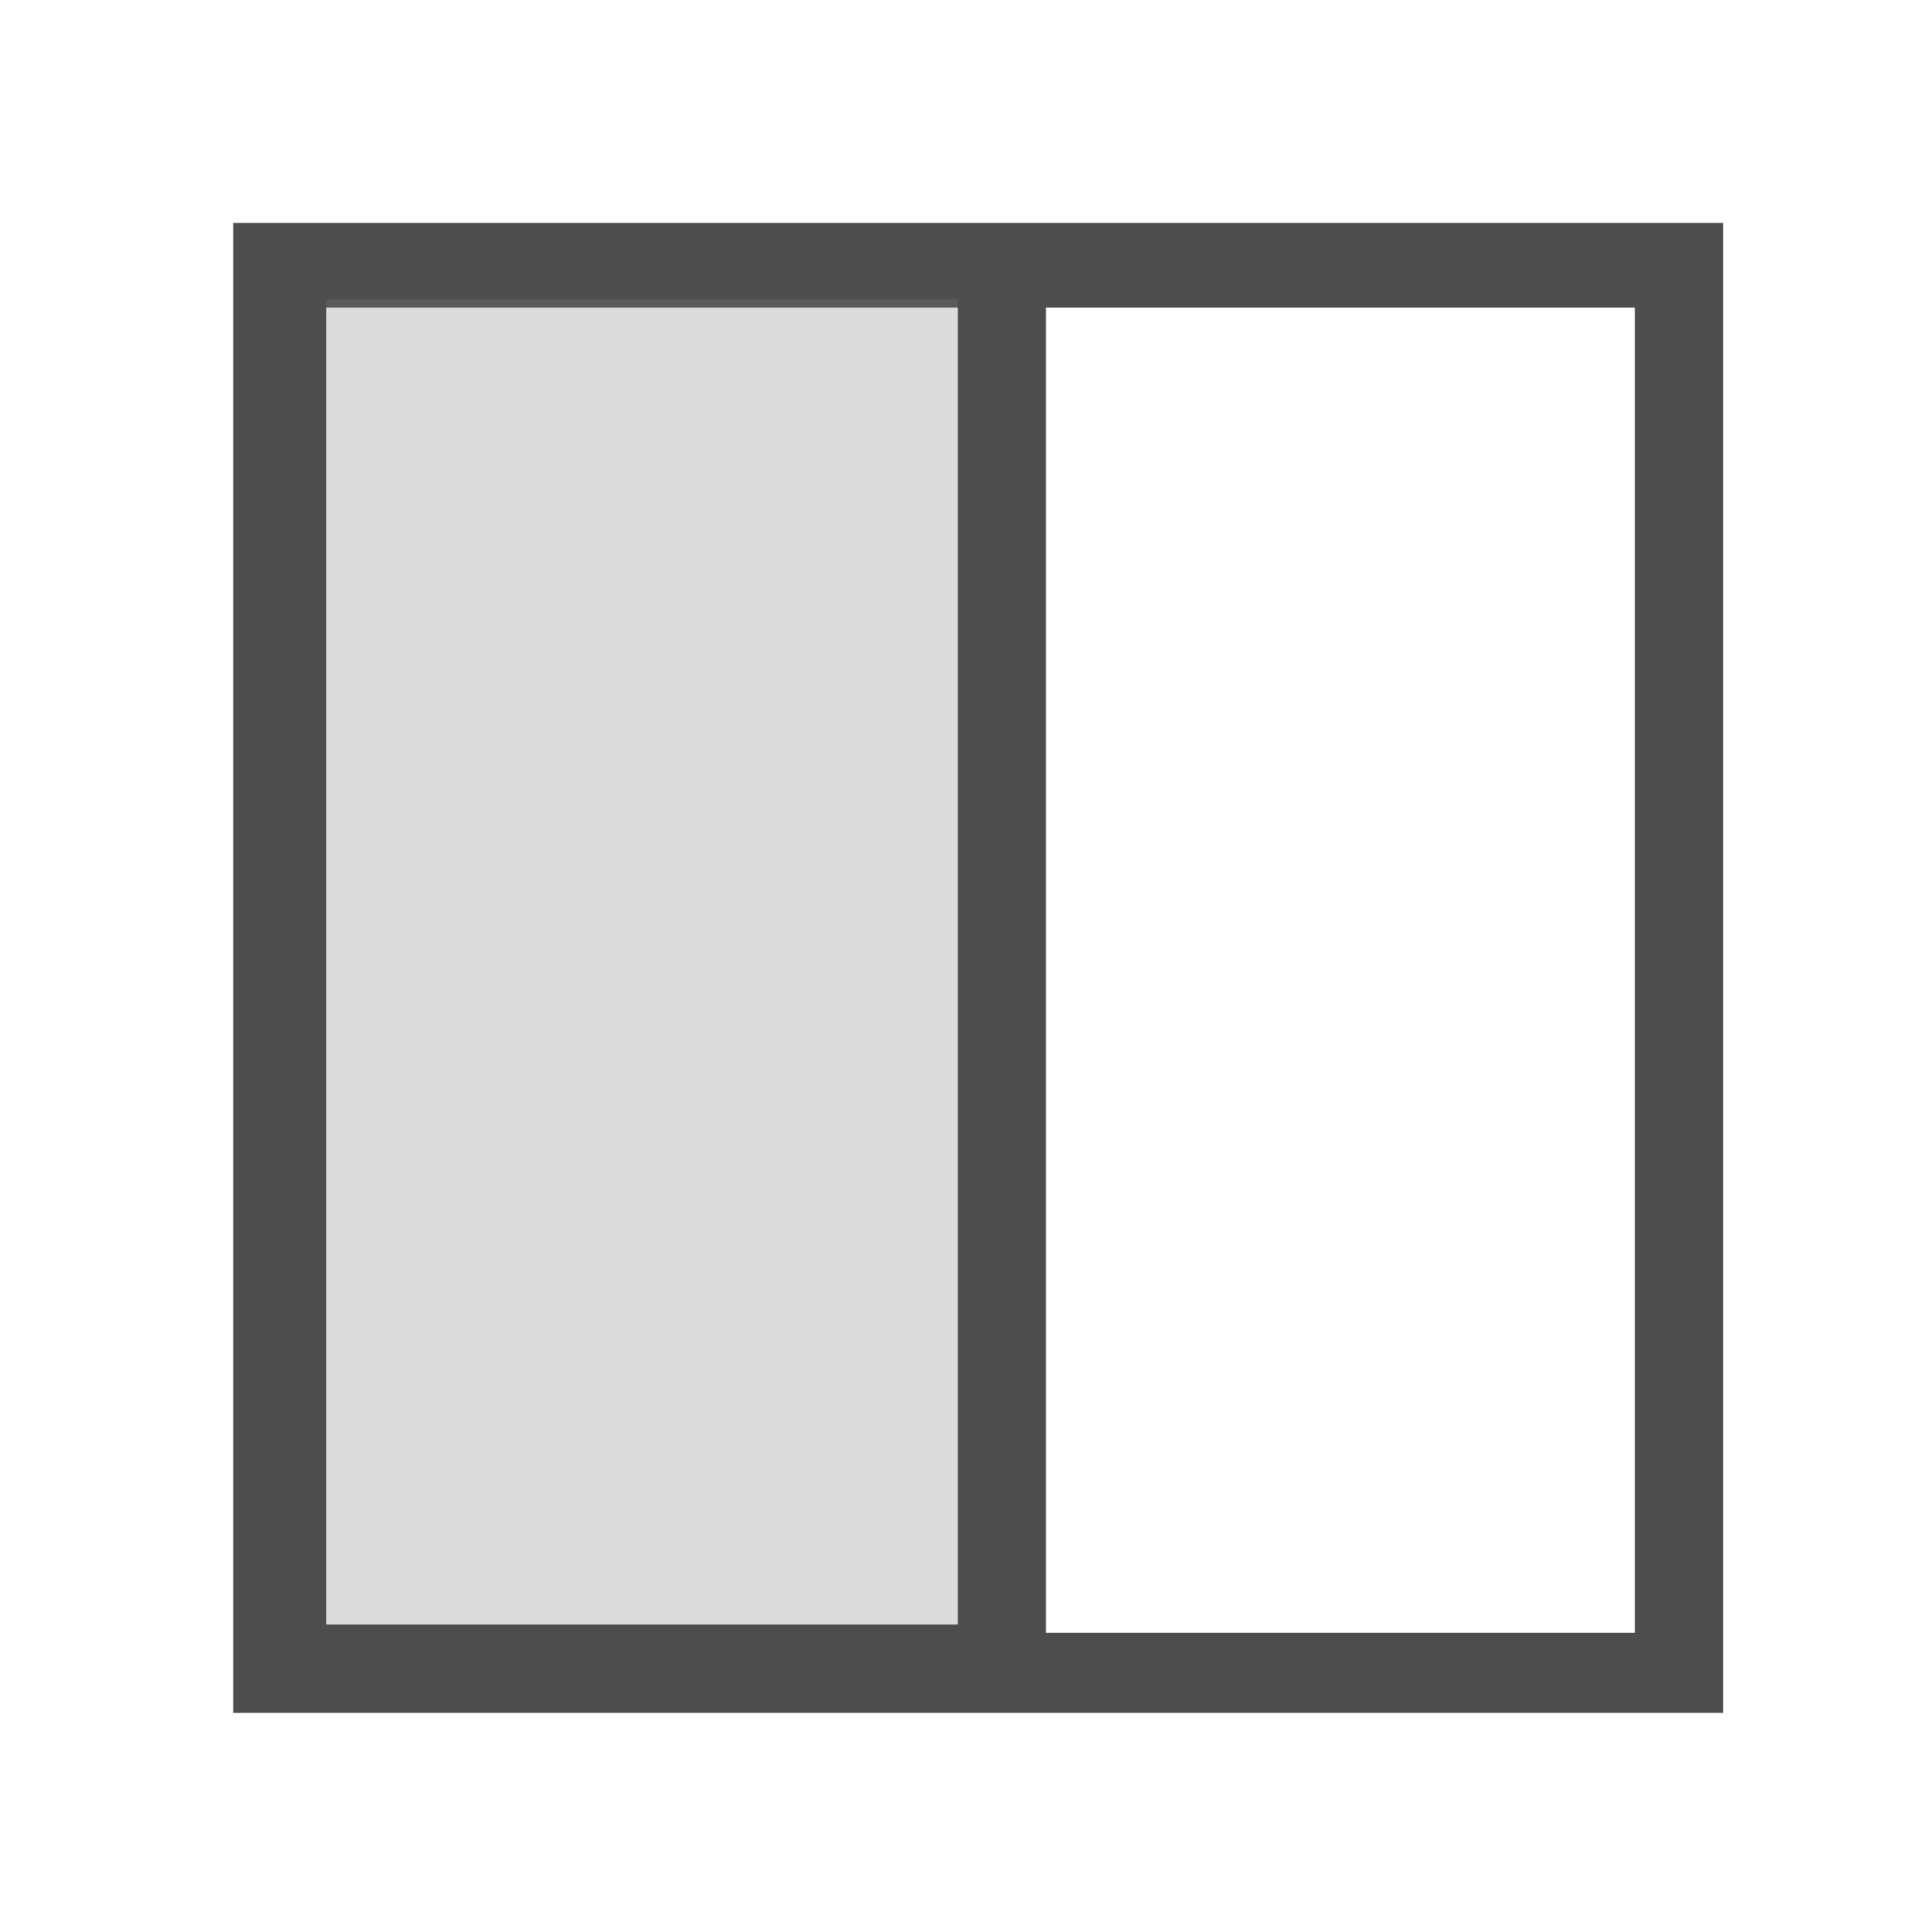
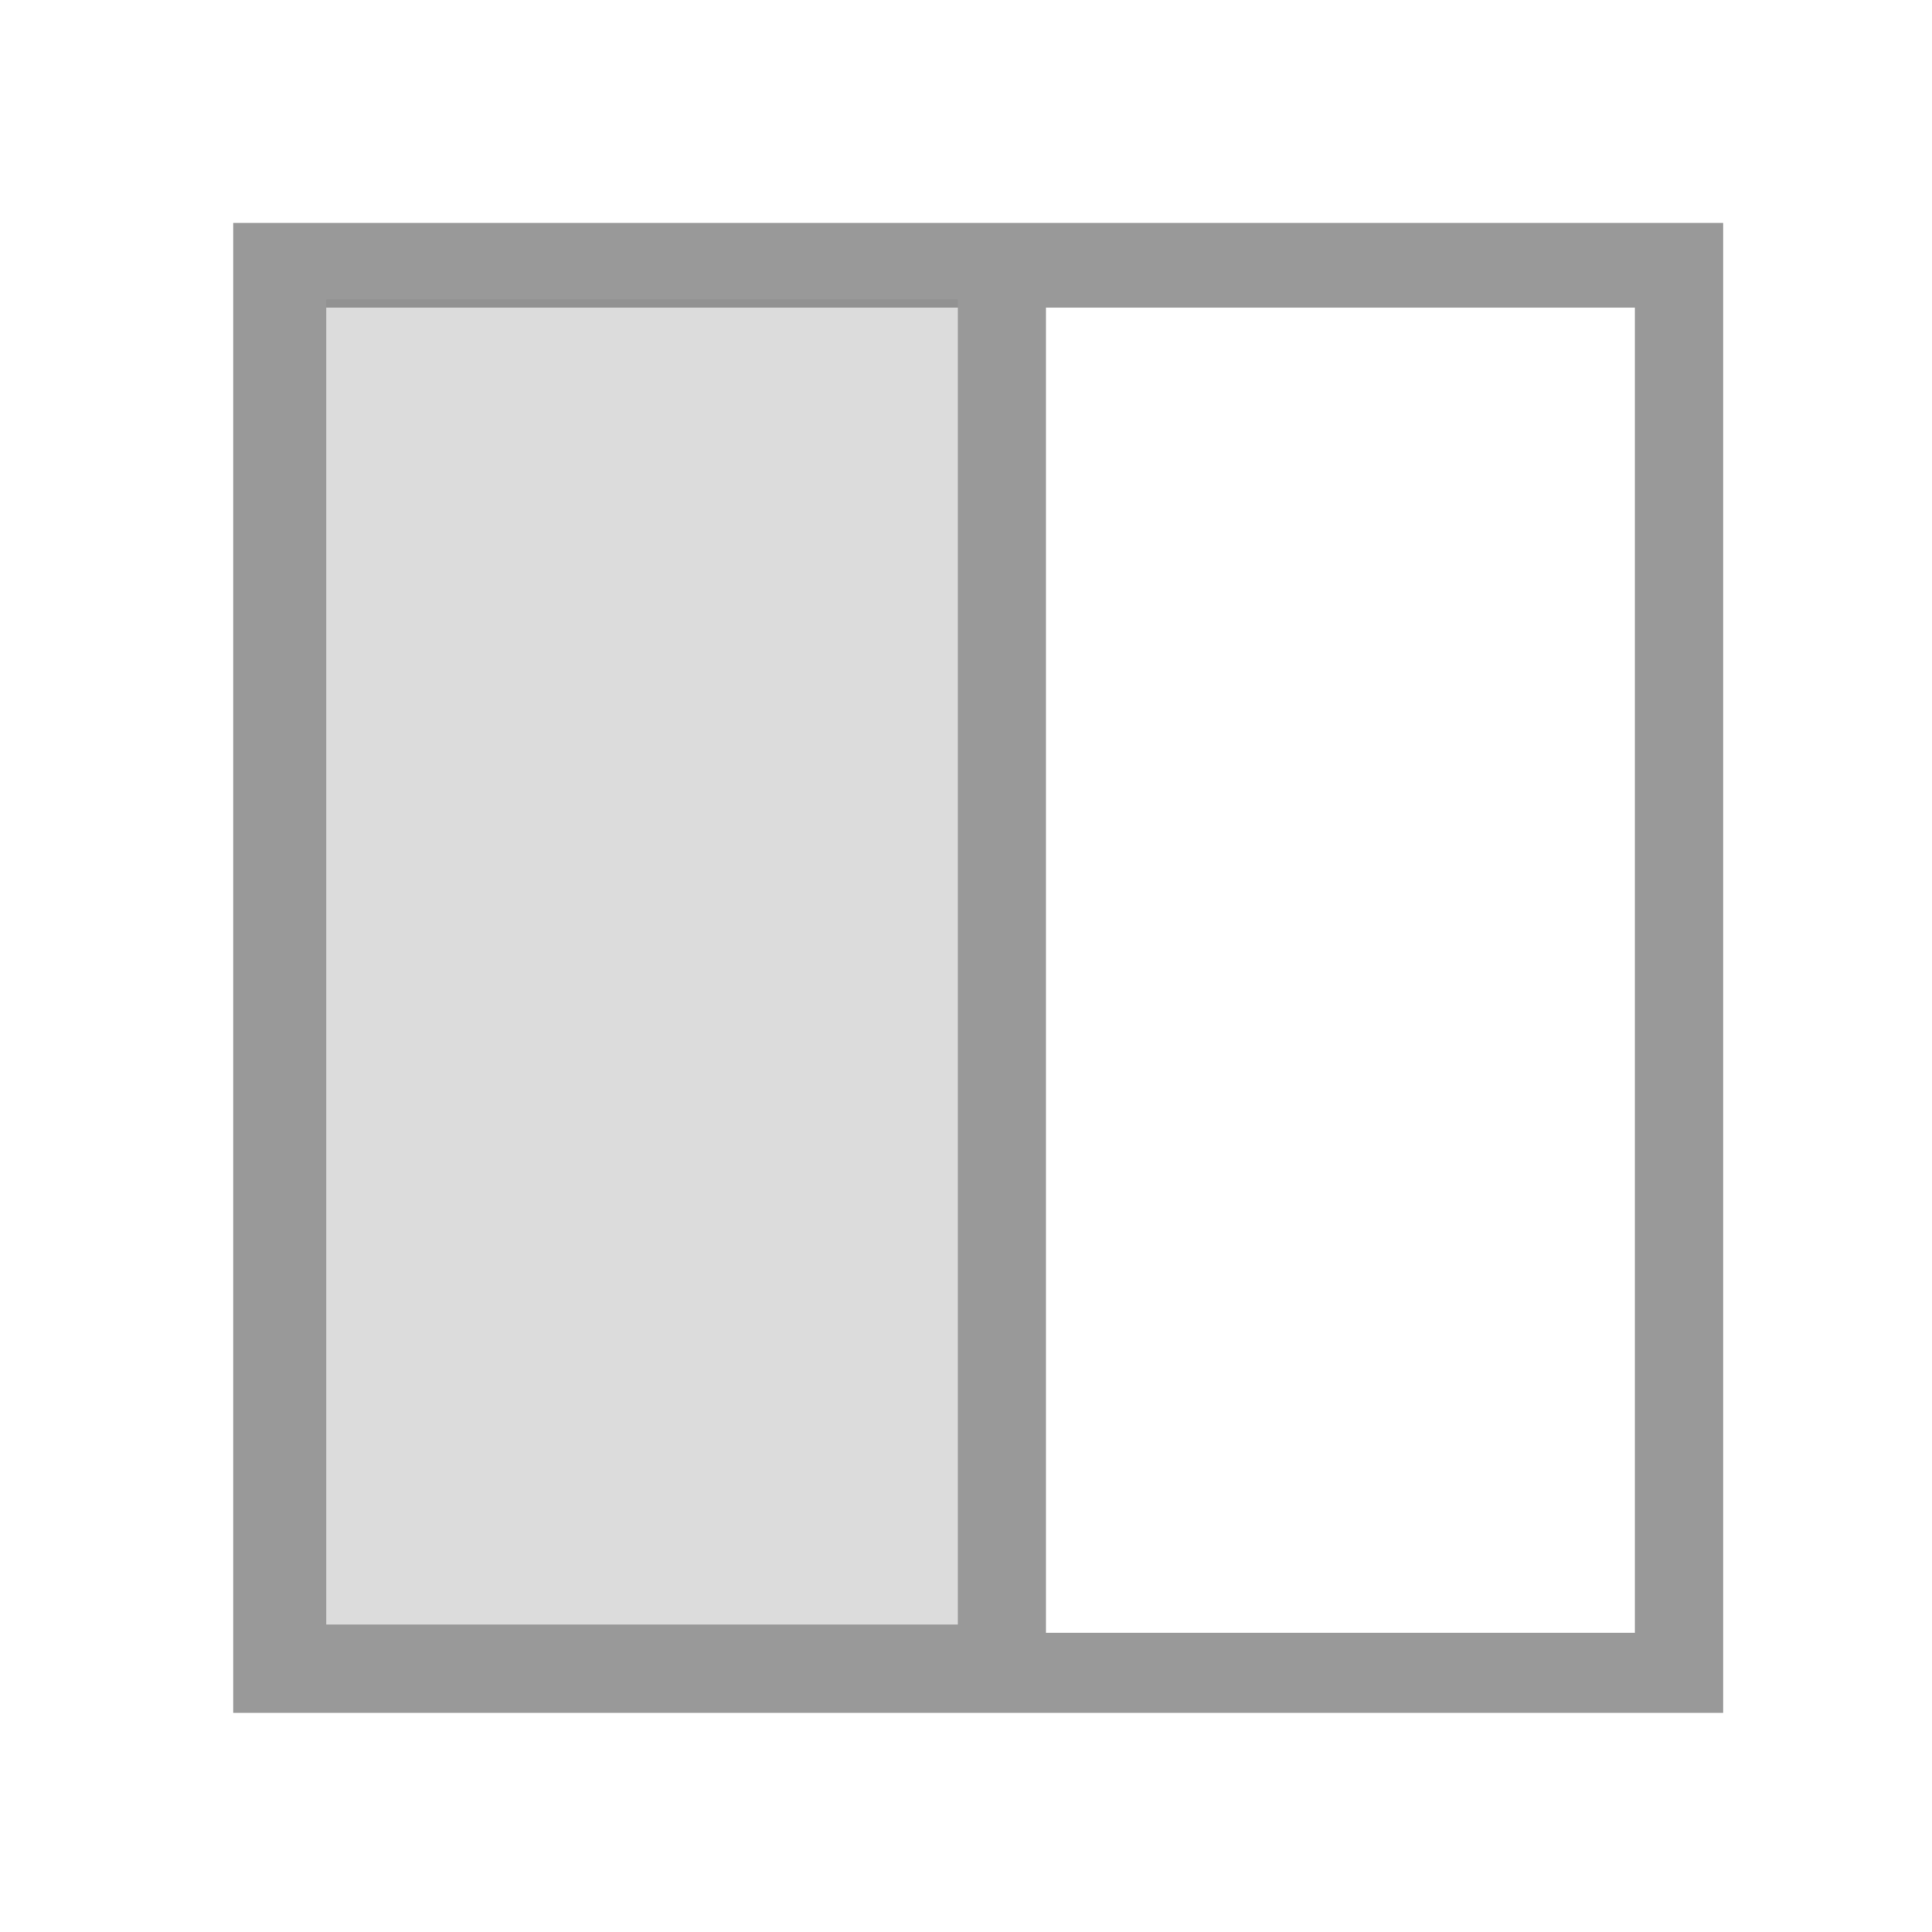
<svg xmlns="http://www.w3.org/2000/svg" viewBox="0 -64 512 512">
-   <path d="M61.812-4.921h394.856v394.856H61.812V13.027ZM86.49 17.514v349.002h167.336V17.514Zm190.698 0v351.182H433.27V17.514Z" fill="#4d4d4d" style="stroke-width:1.122" />
+   <path d="M61.812-4.921h394.856v394.856H61.812V13.027ZM86.49 17.514v349.002h167.336V17.514Zm190.698 0v351.182H433.27V17.514Z" fill="#999999" style="stroke-width:1.122" />
  <path d="M86.49 190.924V15.334h167.336v351.182H86.49Z" fill="gray" fill-opacity=".329" style="fill:gray;fill-opacity:.271;stroke-width:1.269" />
</svg>
